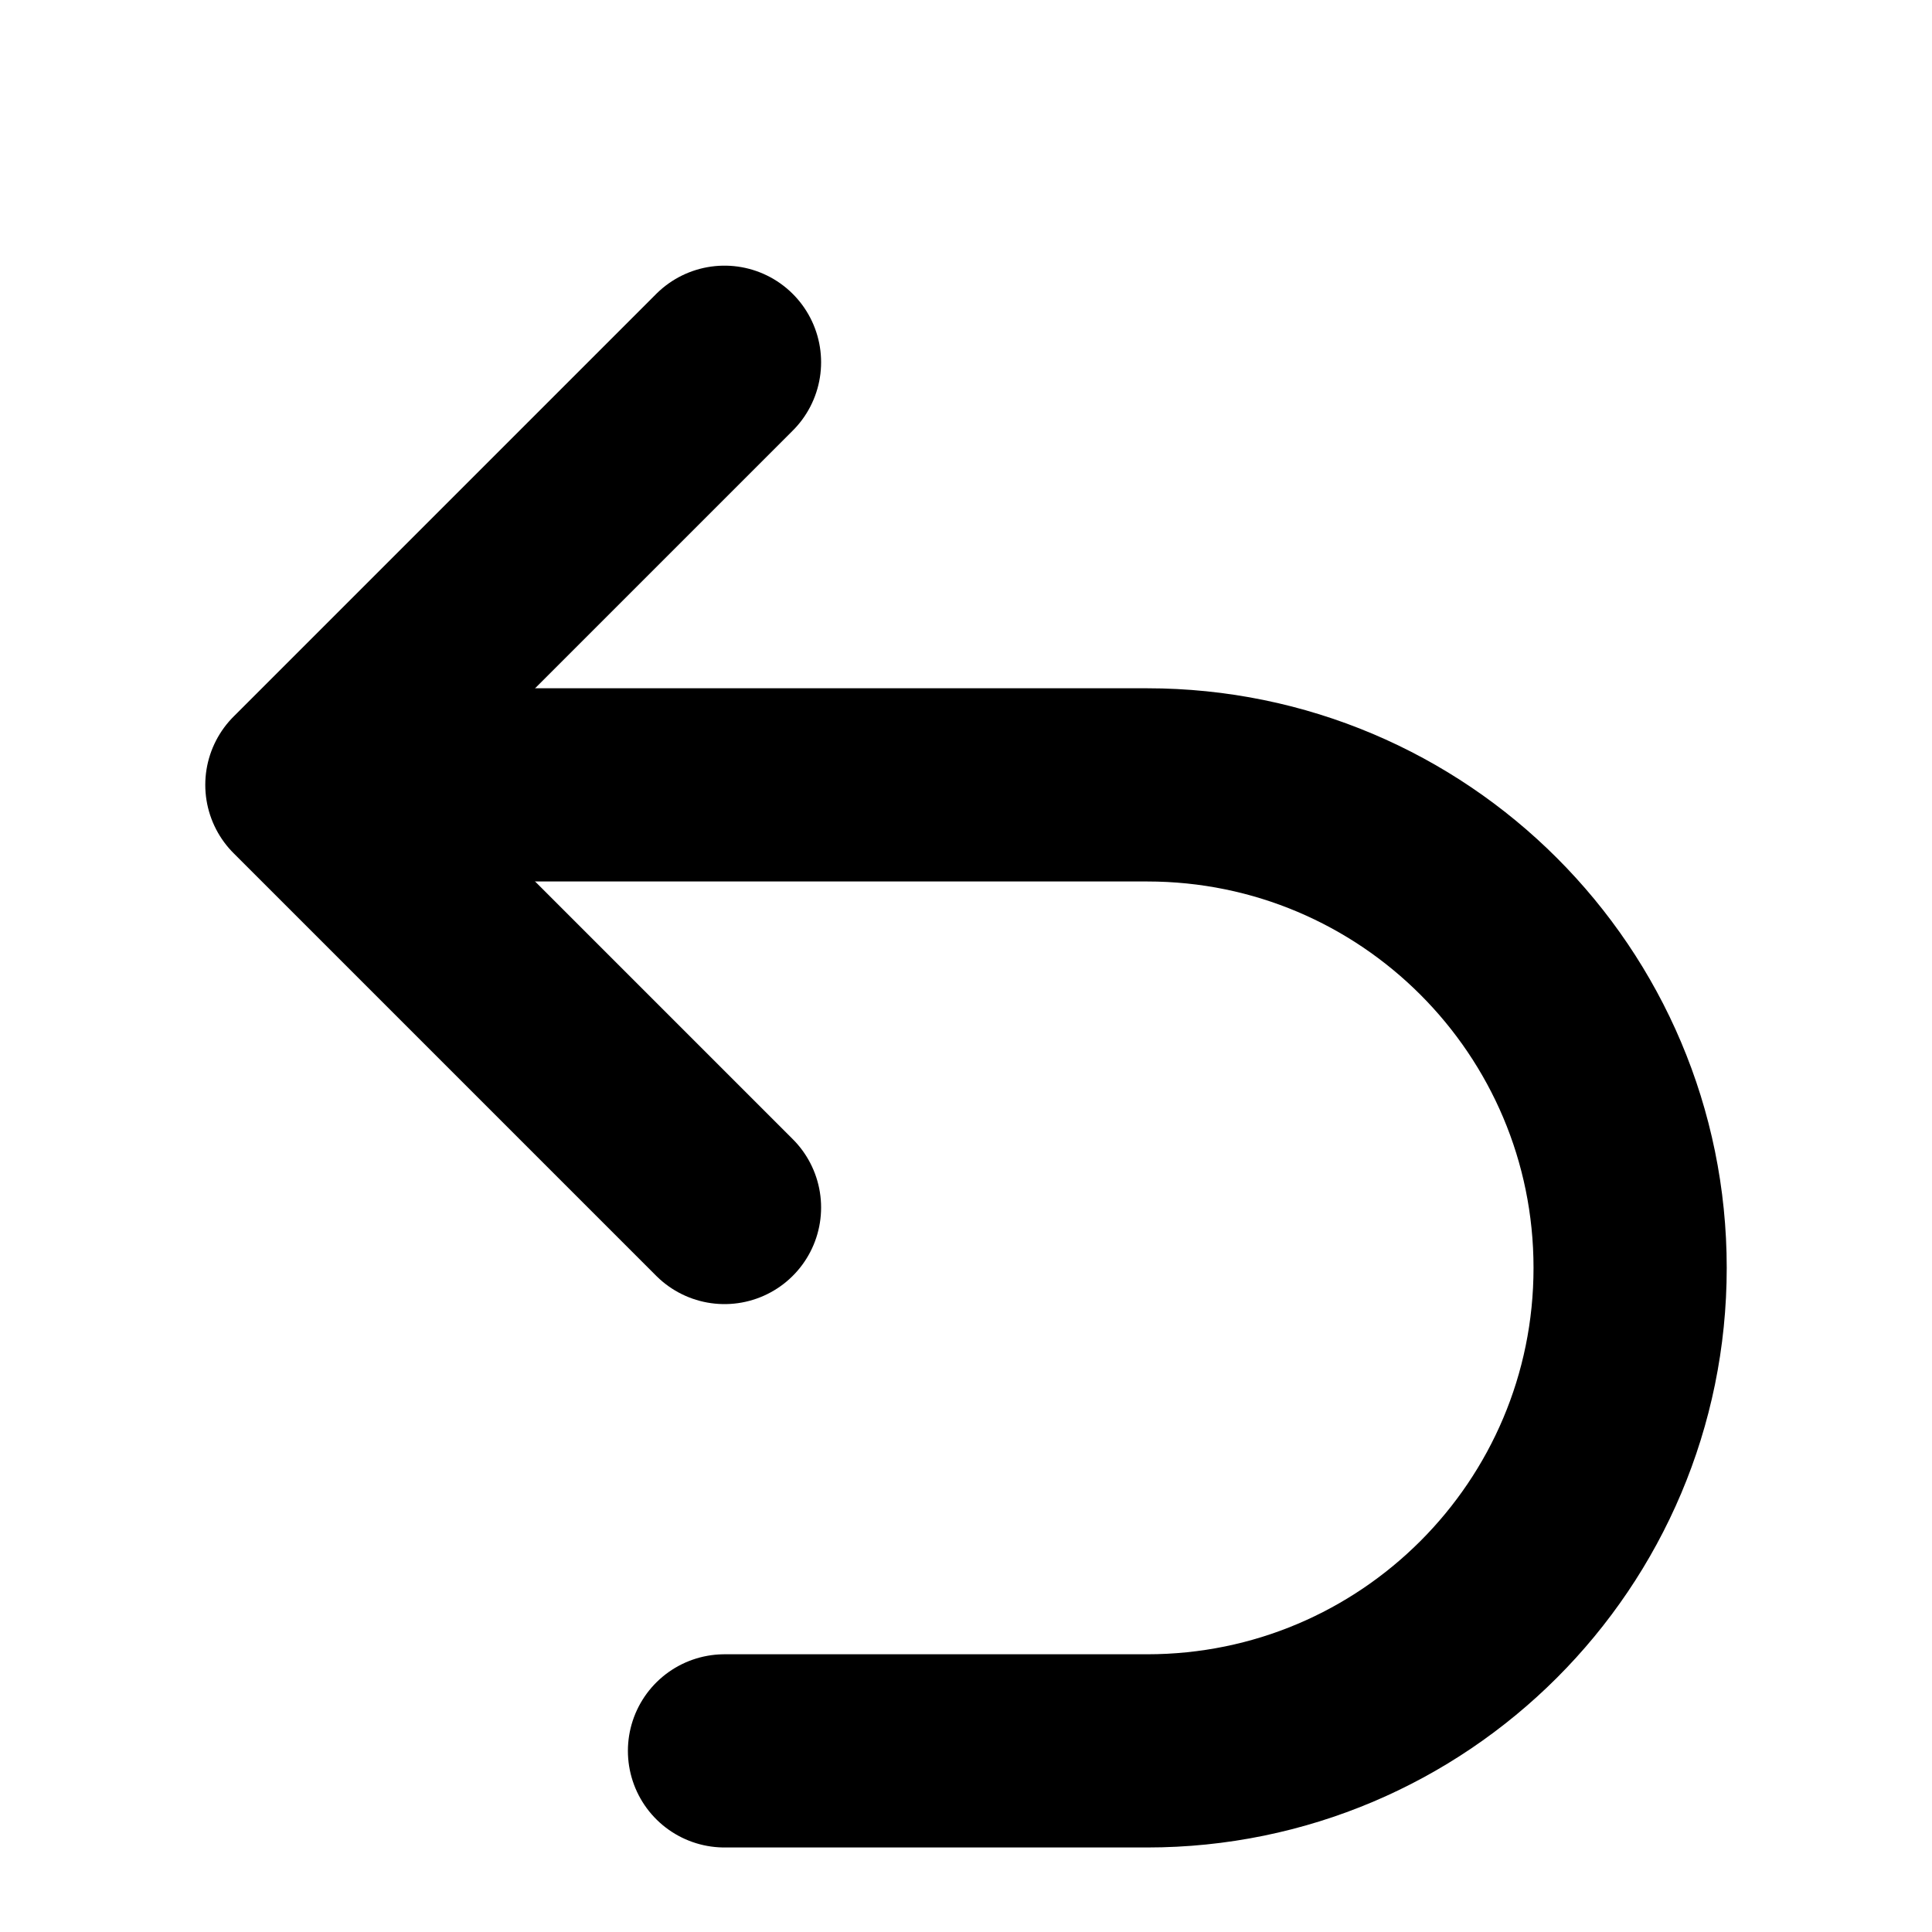
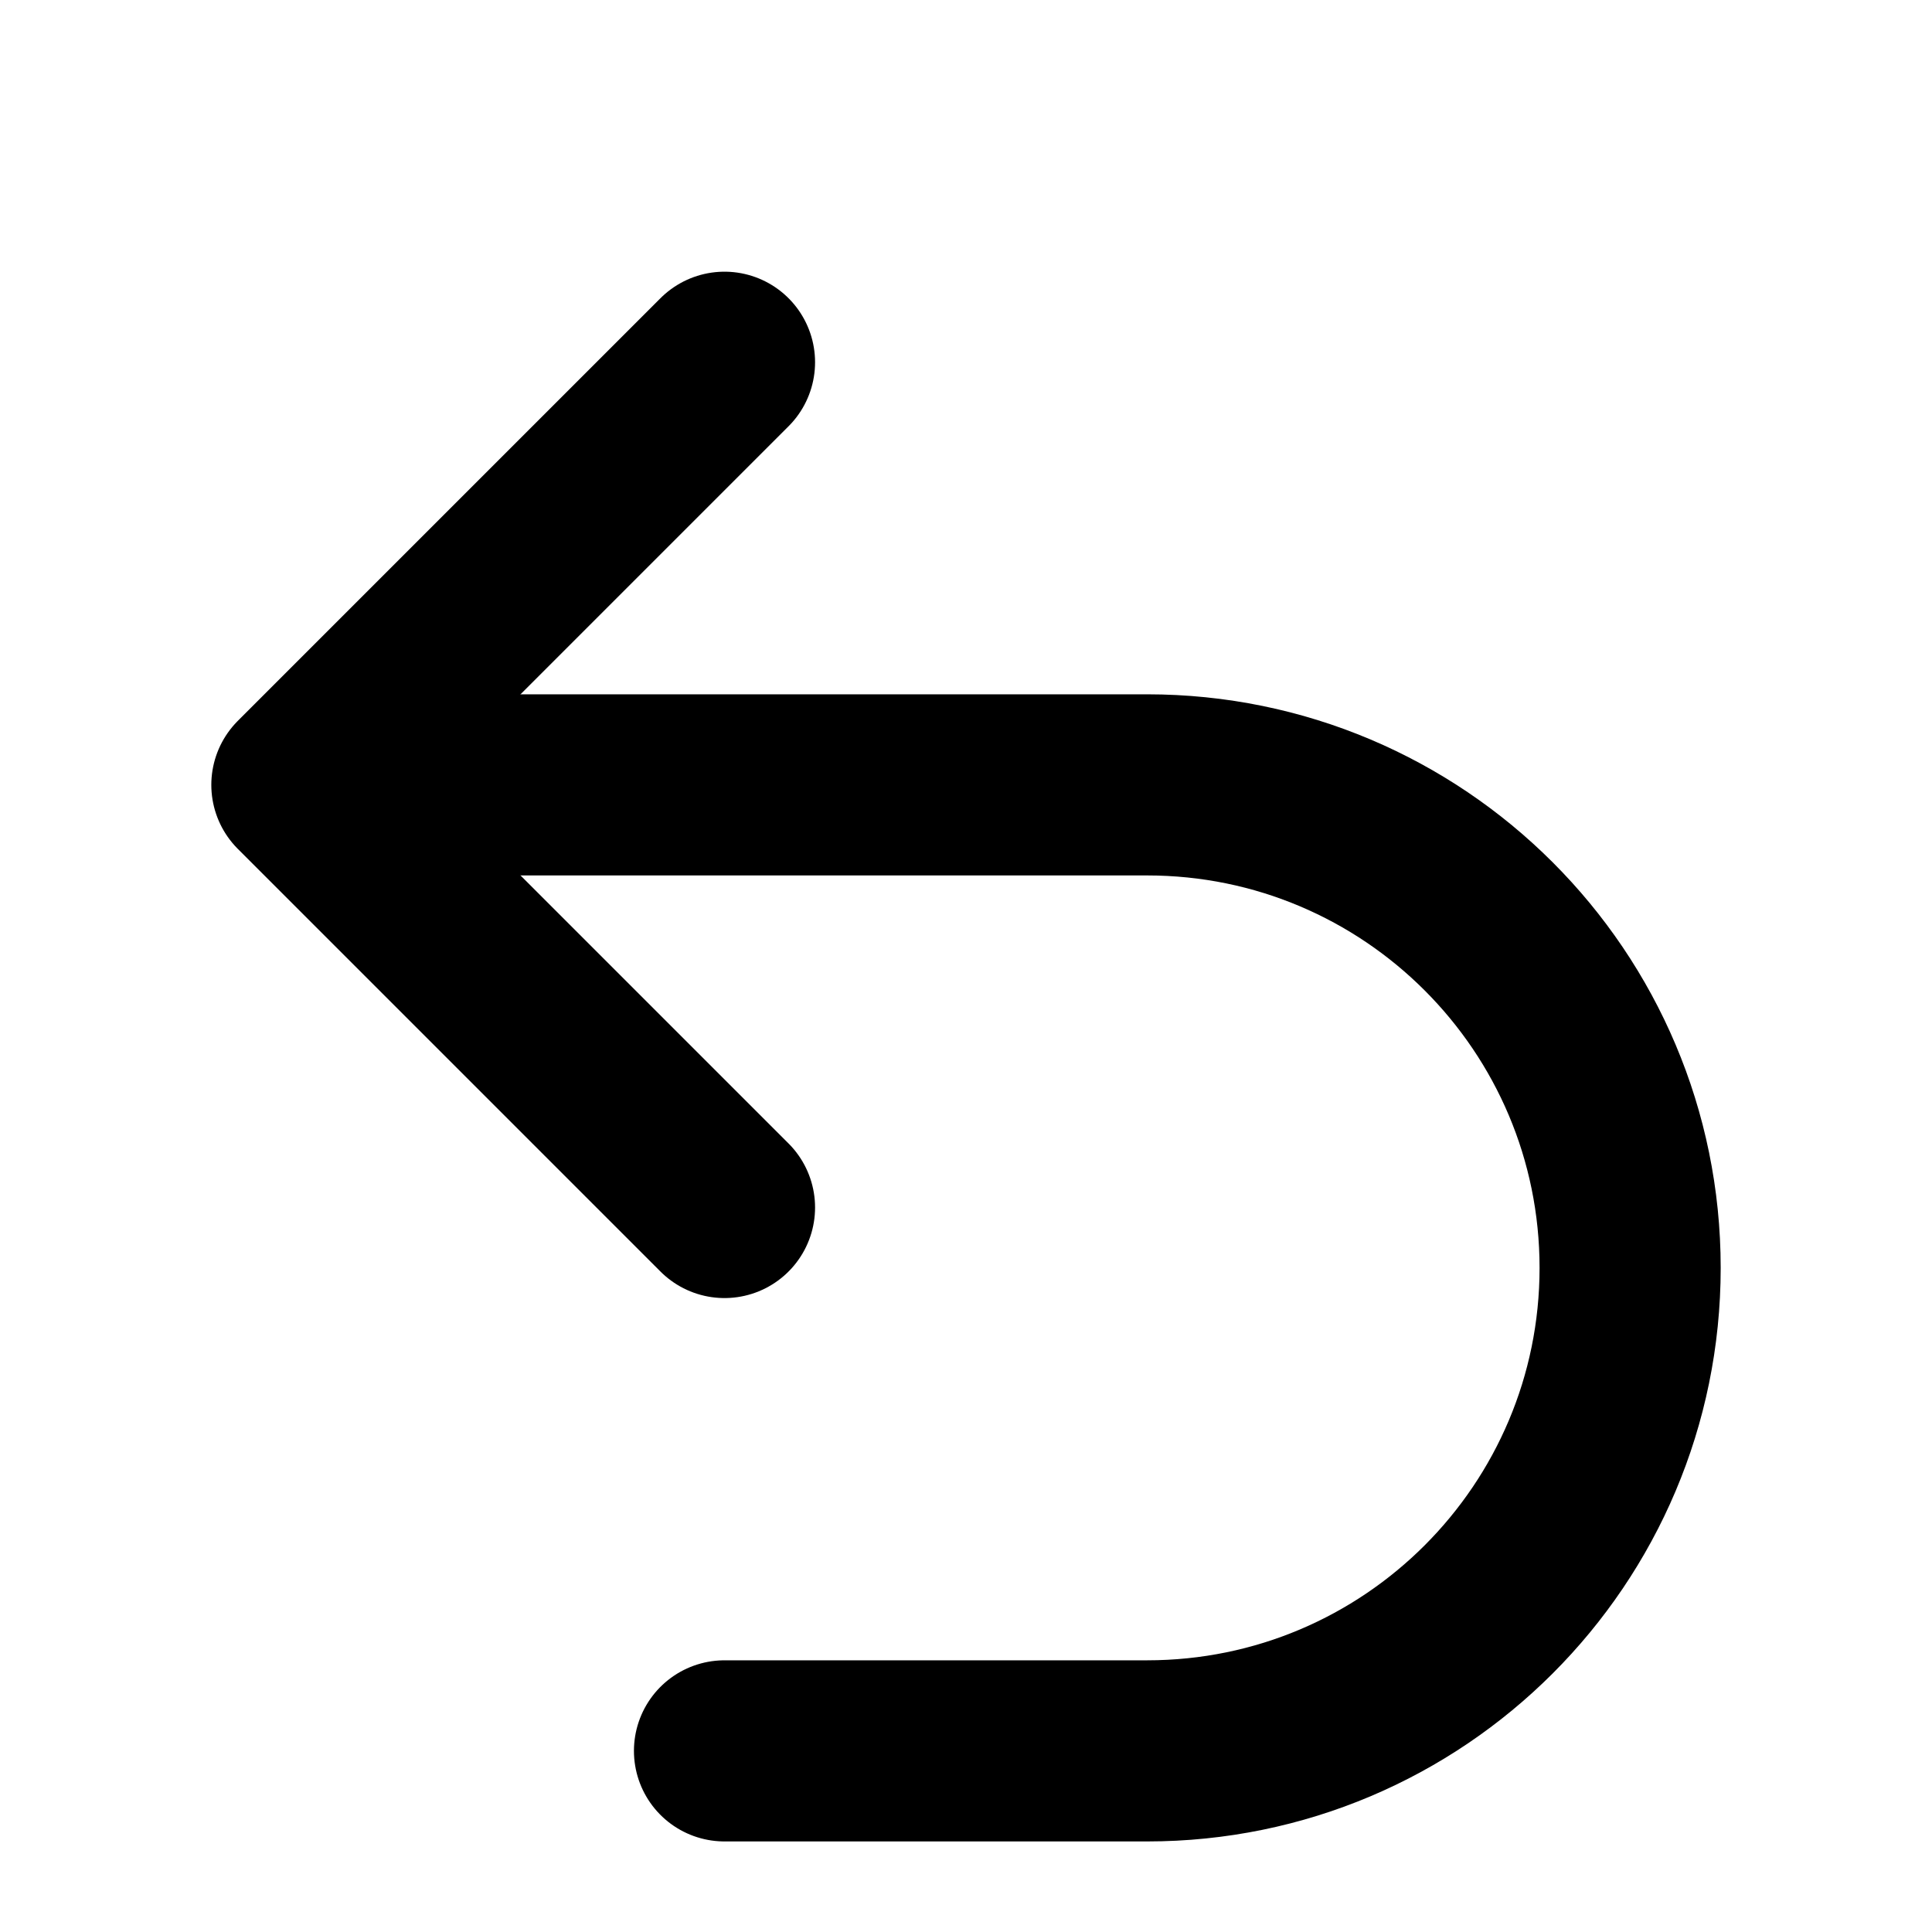
<svg xmlns="http://www.w3.org/2000/svg" width="16" height="16" viewBox="0 0 16 16">
-   <path d="M6 3 2.5 6.5 6 10" fill="none" stroke="currentColor" stroke-linecap="round" stroke-linejoin="round" stroke-width="1.6" />
-   <path d="M3 6.5h6.5a4 4 0 0 1 0 8H6" fill="none" stroke="currentColor" stroke-linecap="round" stroke-linejoin="round" stroke-width="1.6" />
+   <path d="M6 3 2.5 6.5 6 10" fill="none" stroke="currentColor" stroke-linecap="round" stroke-linejoin="round" stroke-width="1.5" />
+   <path d="M3 6.5h6.5a4 4 0 0 1 0 8H6" fill="none" stroke="currentColor" stroke-linecap="round" stroke-linejoin="round" stroke-width="1.5" />
</svg>
